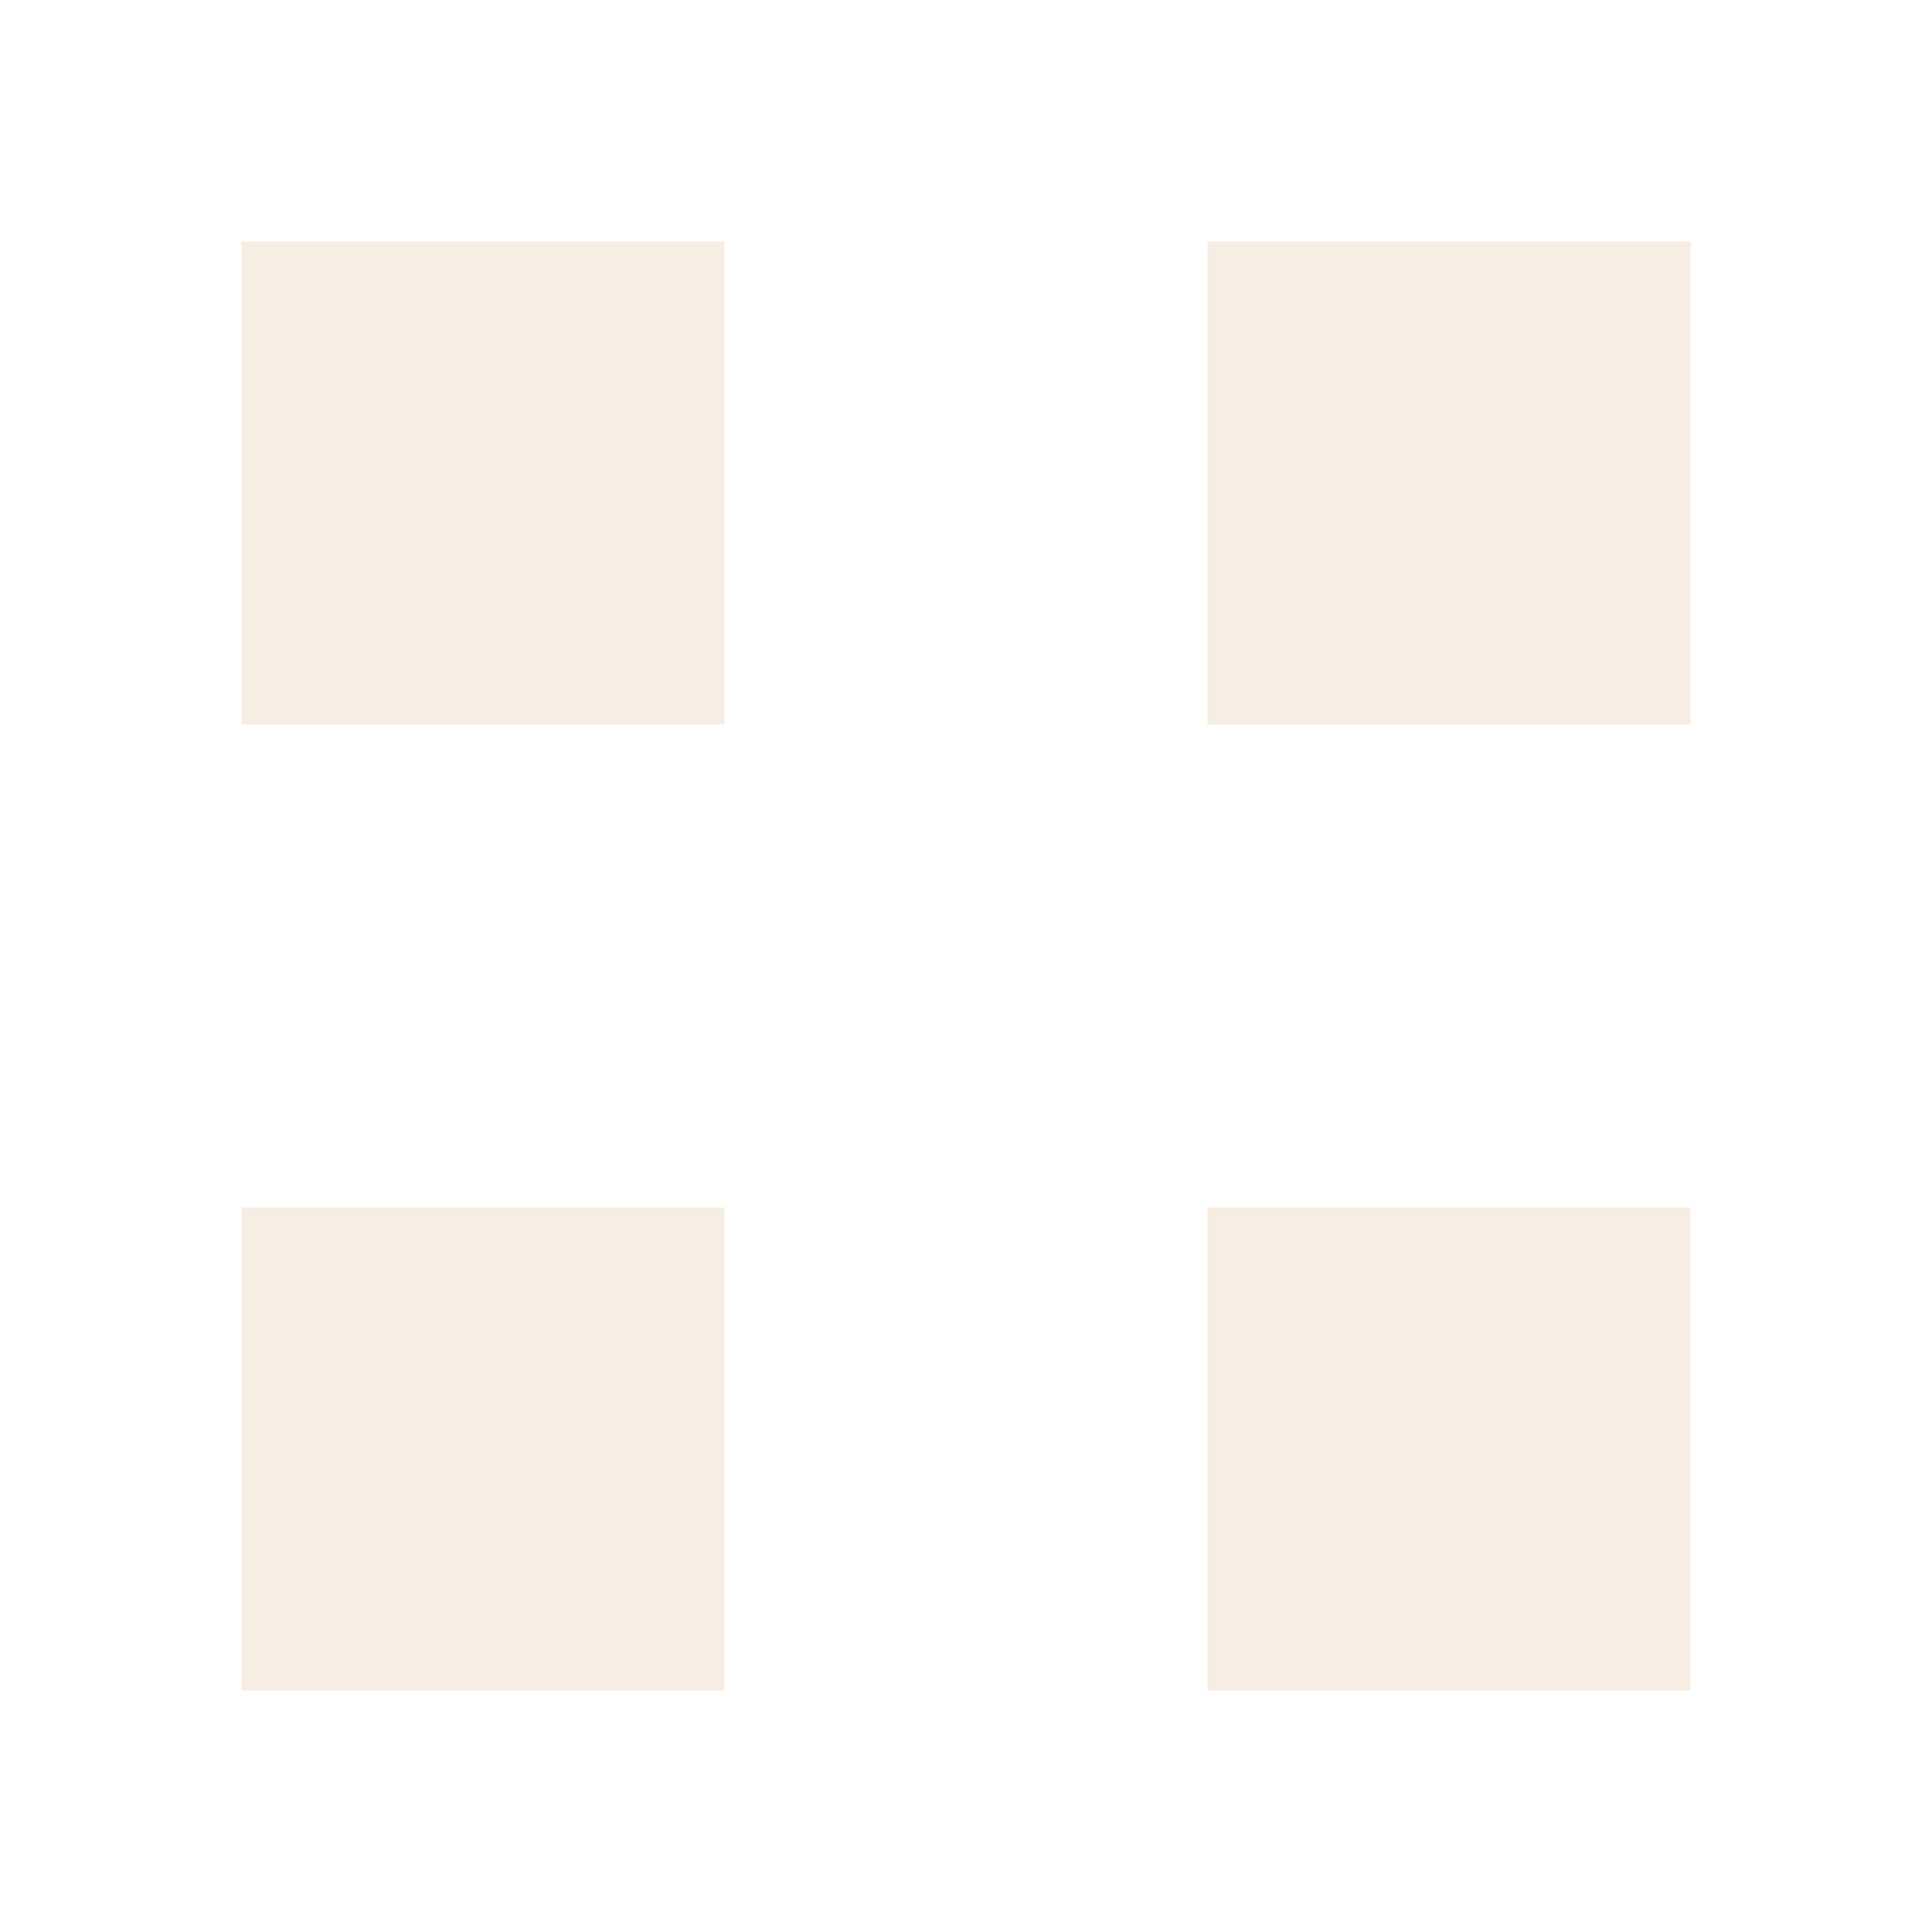
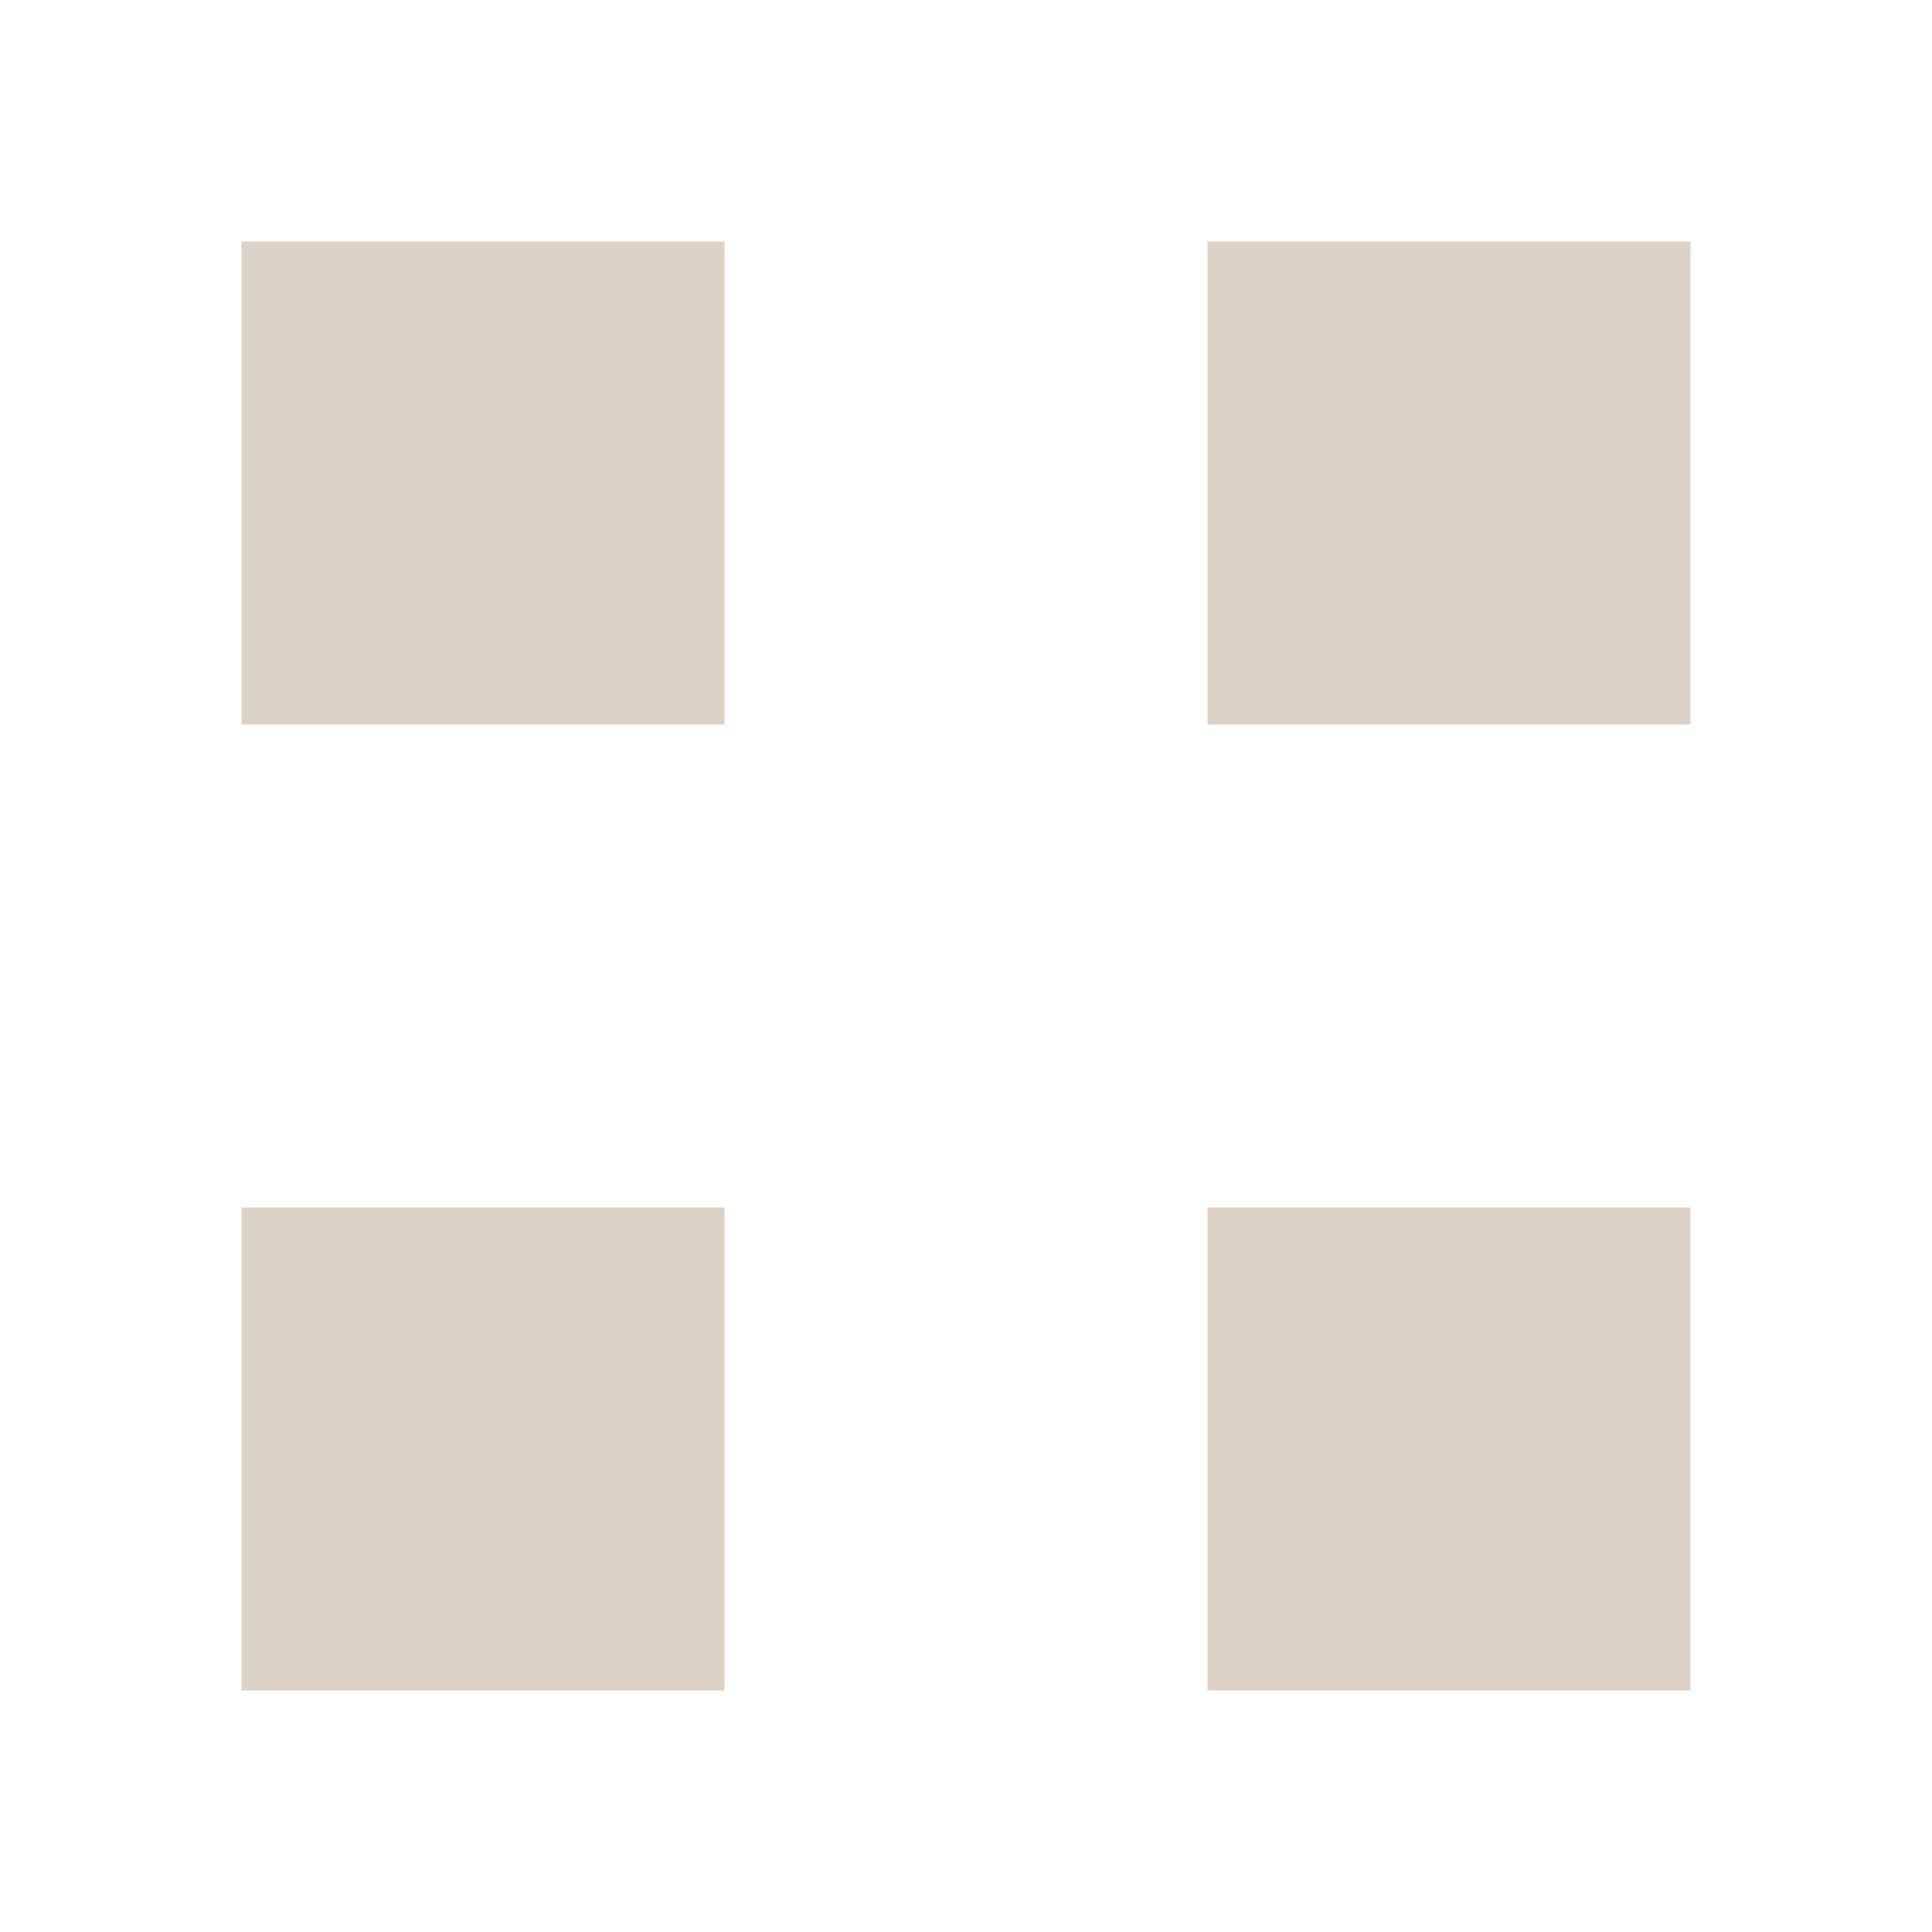
<svg xmlns="http://www.w3.org/2000/svg" width="32" height="32" viewBox="0 0 32 32" fill="none">
-   <rect x="4" y="4" width="8" height="8" fill="#F7EDE2" />
-   <rect x="4" y="20" width="8" height="8" fill="#F7EDE2" />
-   <rect x="20" y="4" width="8" height="8" fill="#F7EDE2" />
-   <rect x="20" y="20" width="8" height="8" fill="#F7EDE2" />
+   <rect x="4" y="4" width="8" height="8" fill="#DBD1C5" />
+   <rect x="4" y="20" width="8" height="8" fill="#DBD1C5" />
+   <rect x="20" y="4" width="8" height="8" fill="#DBD1C5" />
+   <rect x="20" y="20" width="8" height="8" fill="#DBD1C5" />
</svg>
